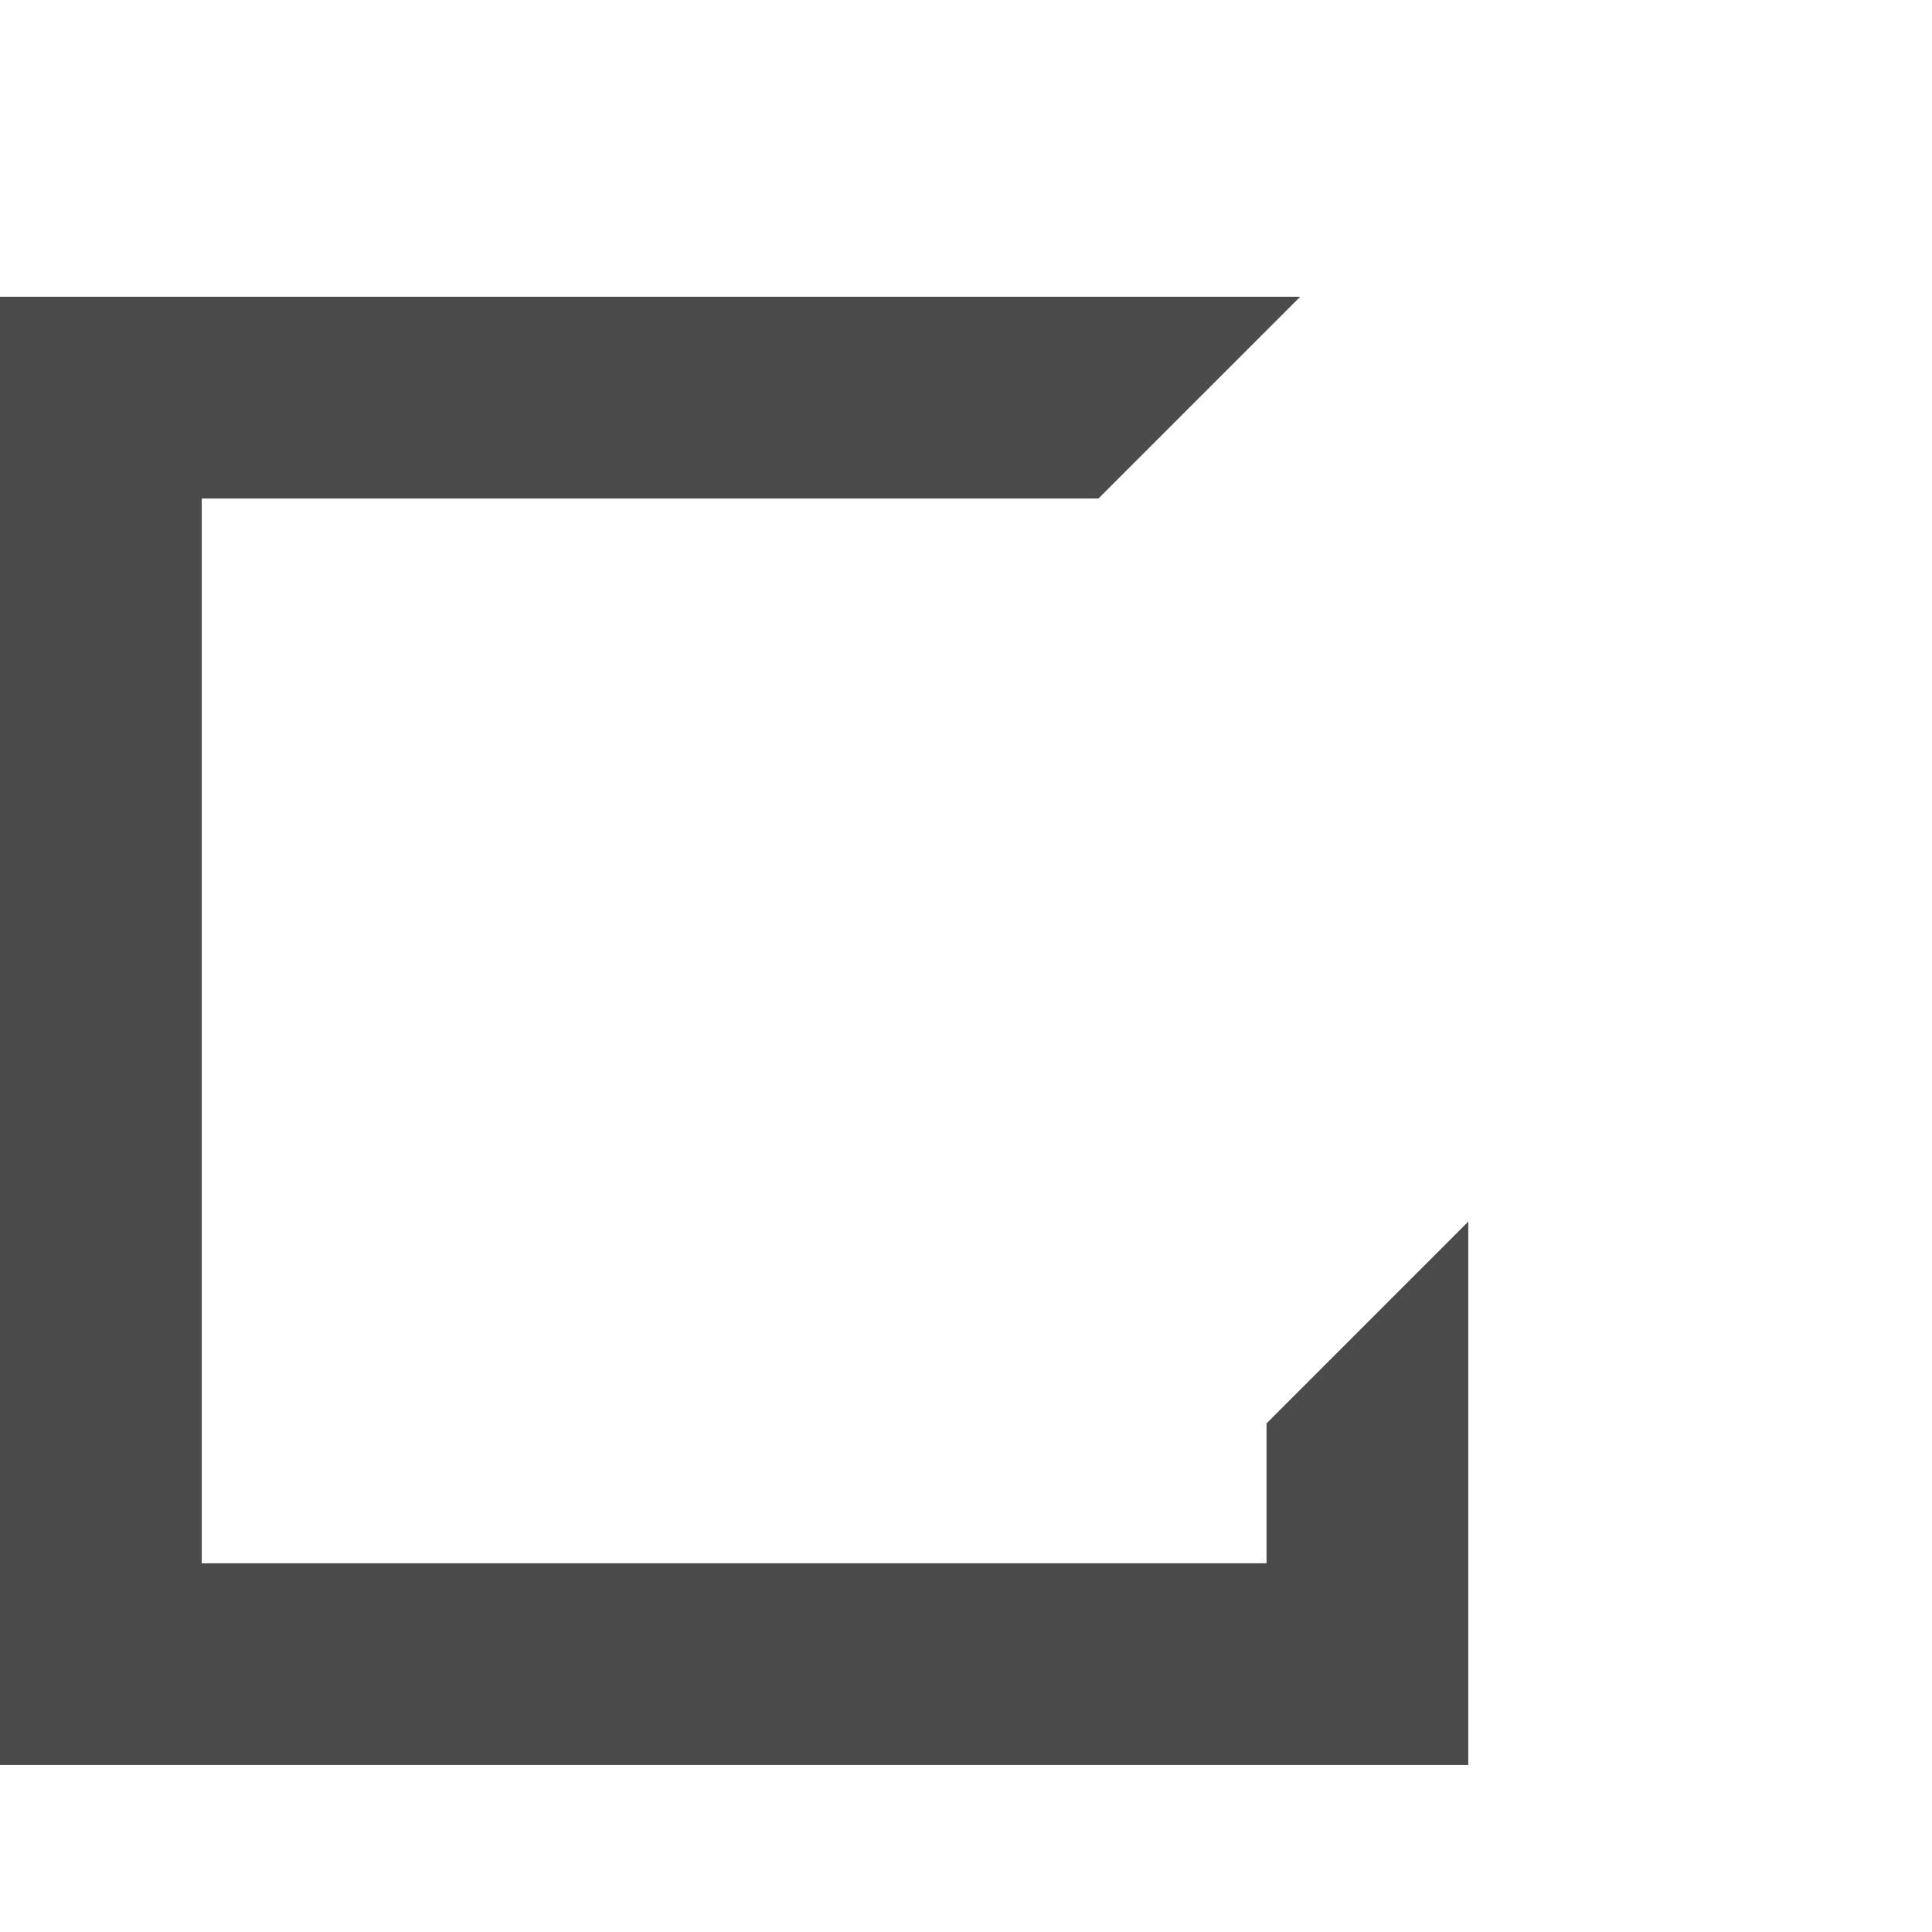
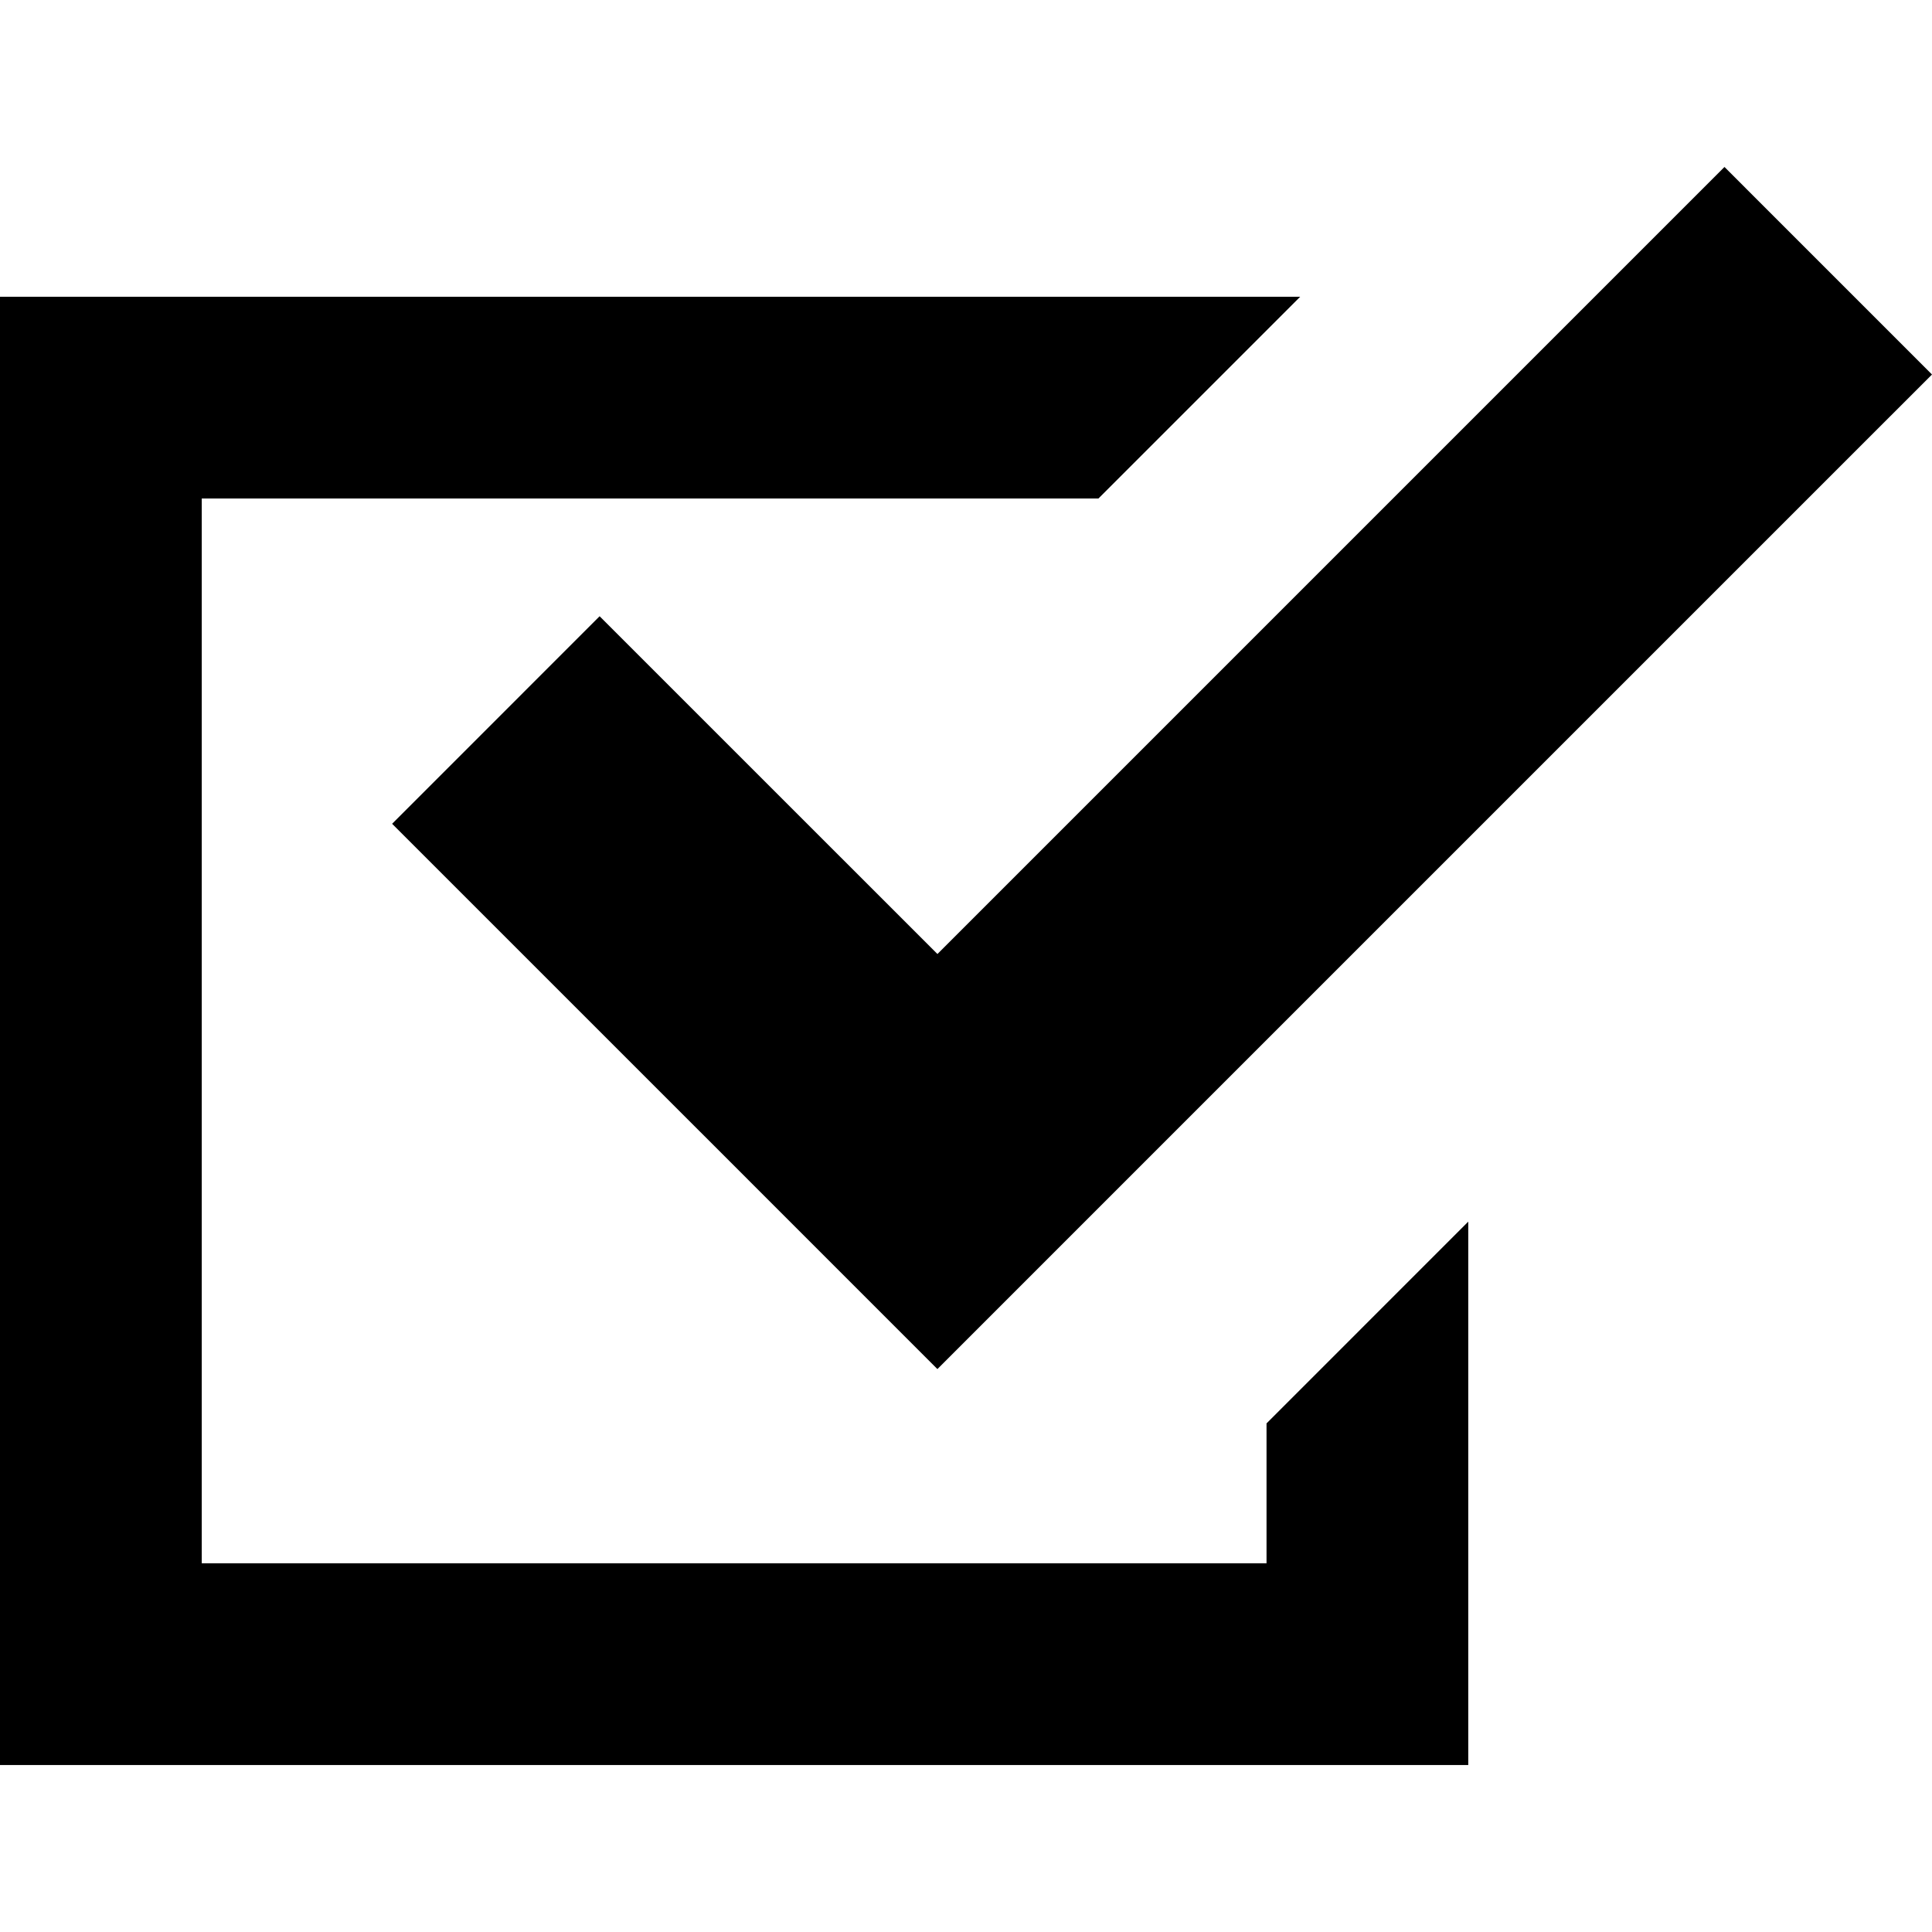
<svg xmlns="http://www.w3.org/2000/svg" version="1.1" id="_x32_" x="0px" y="0px" viewBox="0 0 512 512" style="width: 256px; height: 256px; opacity: 1;" xml:space="preserve">
  <style type="text/css">
	.st0{fill:#4B4B4B;}
</style>
  <g>
-     <polygon class="st0" points="335.644,414.285 53.466,414.285 53.466,132.107 291.098,132.107 344.564,78.64 0,78.64 0,467.751    389.106,467.751 389.106,441.018 389.106,323.746 335.644,377.213  " style="fill: rgb(75, 75, 75);" />
-     <polygon class="st0" points="158.903,163.312 103.914,218.311 193.434,307.822 248.423,362.82 303.412,307.822 512,99.247    457.002,44.249 248.431,252.823  " style="fill: rgb(255, 255, 255);" />
+     <polygon class="st0" points="335.644,414.285 53.466,414.285 53.466,132.107 291.098,132.107 344.564,78.64 0,78.64 0,467.751    389.106,467.751 389.106,441.018 389.106,323.746 335.644,377.213  " style="fill: rgb(0, 0, 0);" />
+     <polygon class="st0" points="158.903,163.312 103.914,218.311 193.434,307.822 248.423,362.82 303.412,307.822 512,99.247    457.002,44.249 248.431,252.823  " style="fill: rgb(0, 0, 0);" />
  </g>
</svg>
